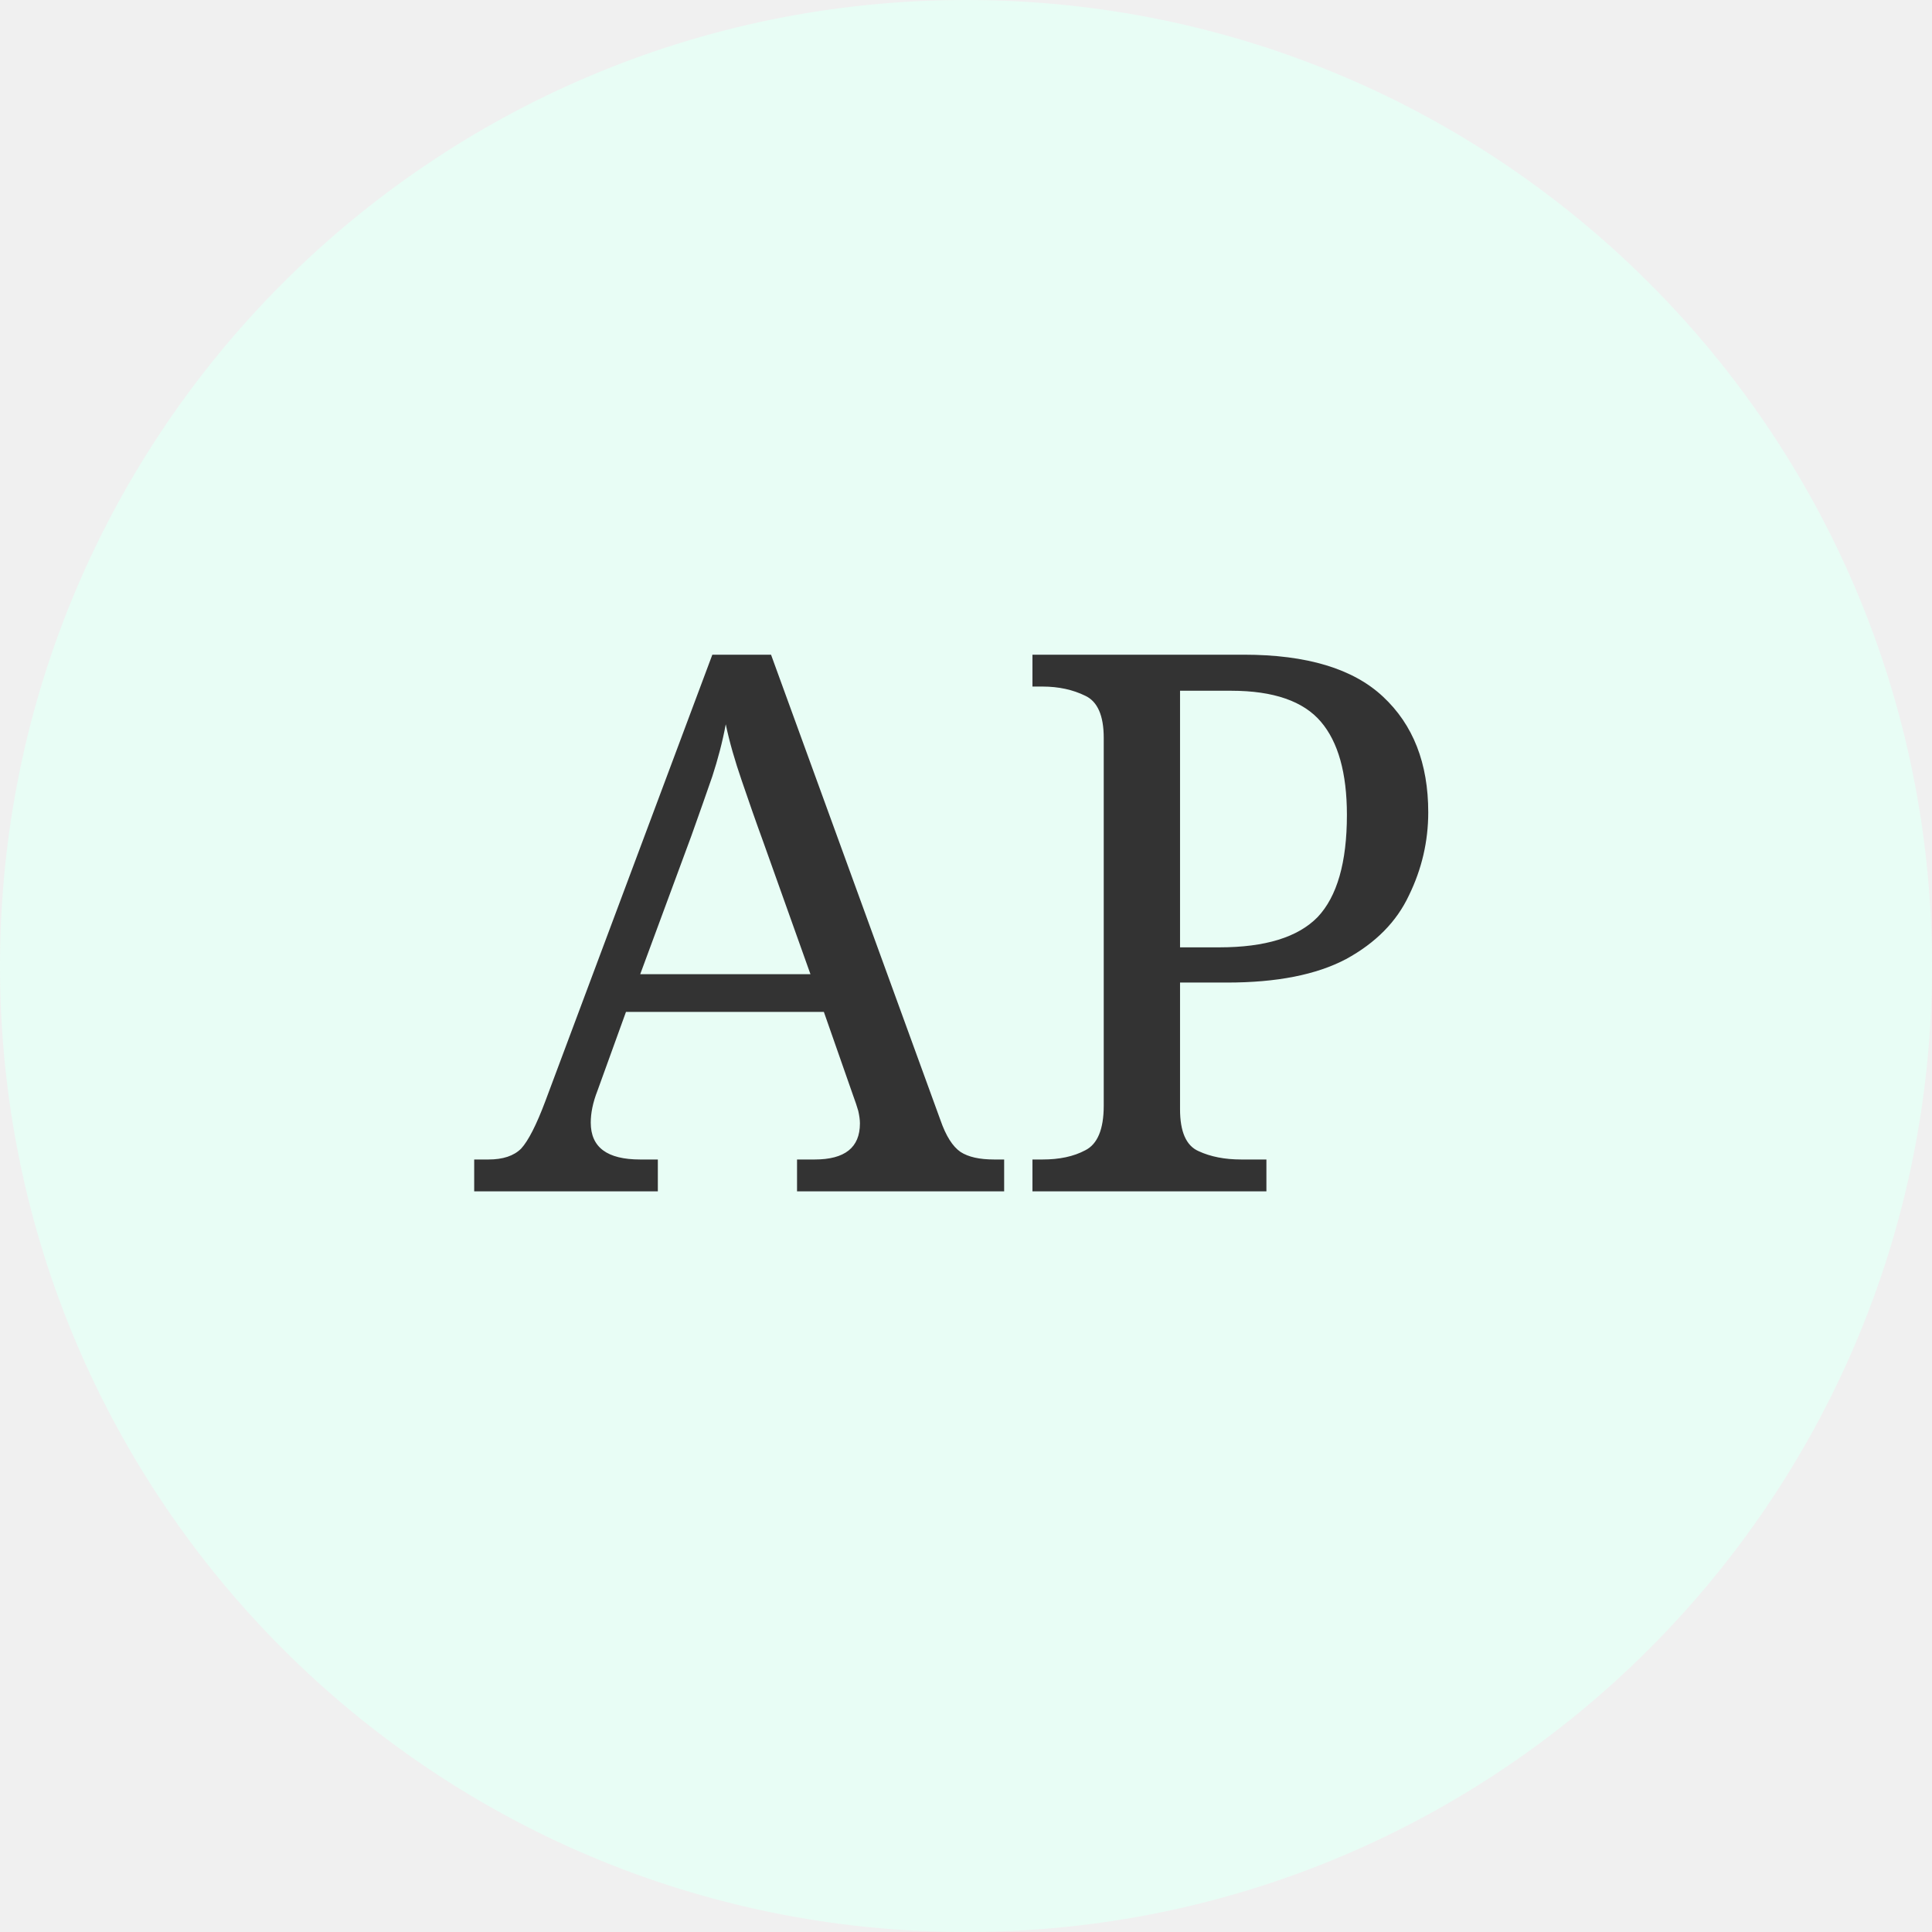
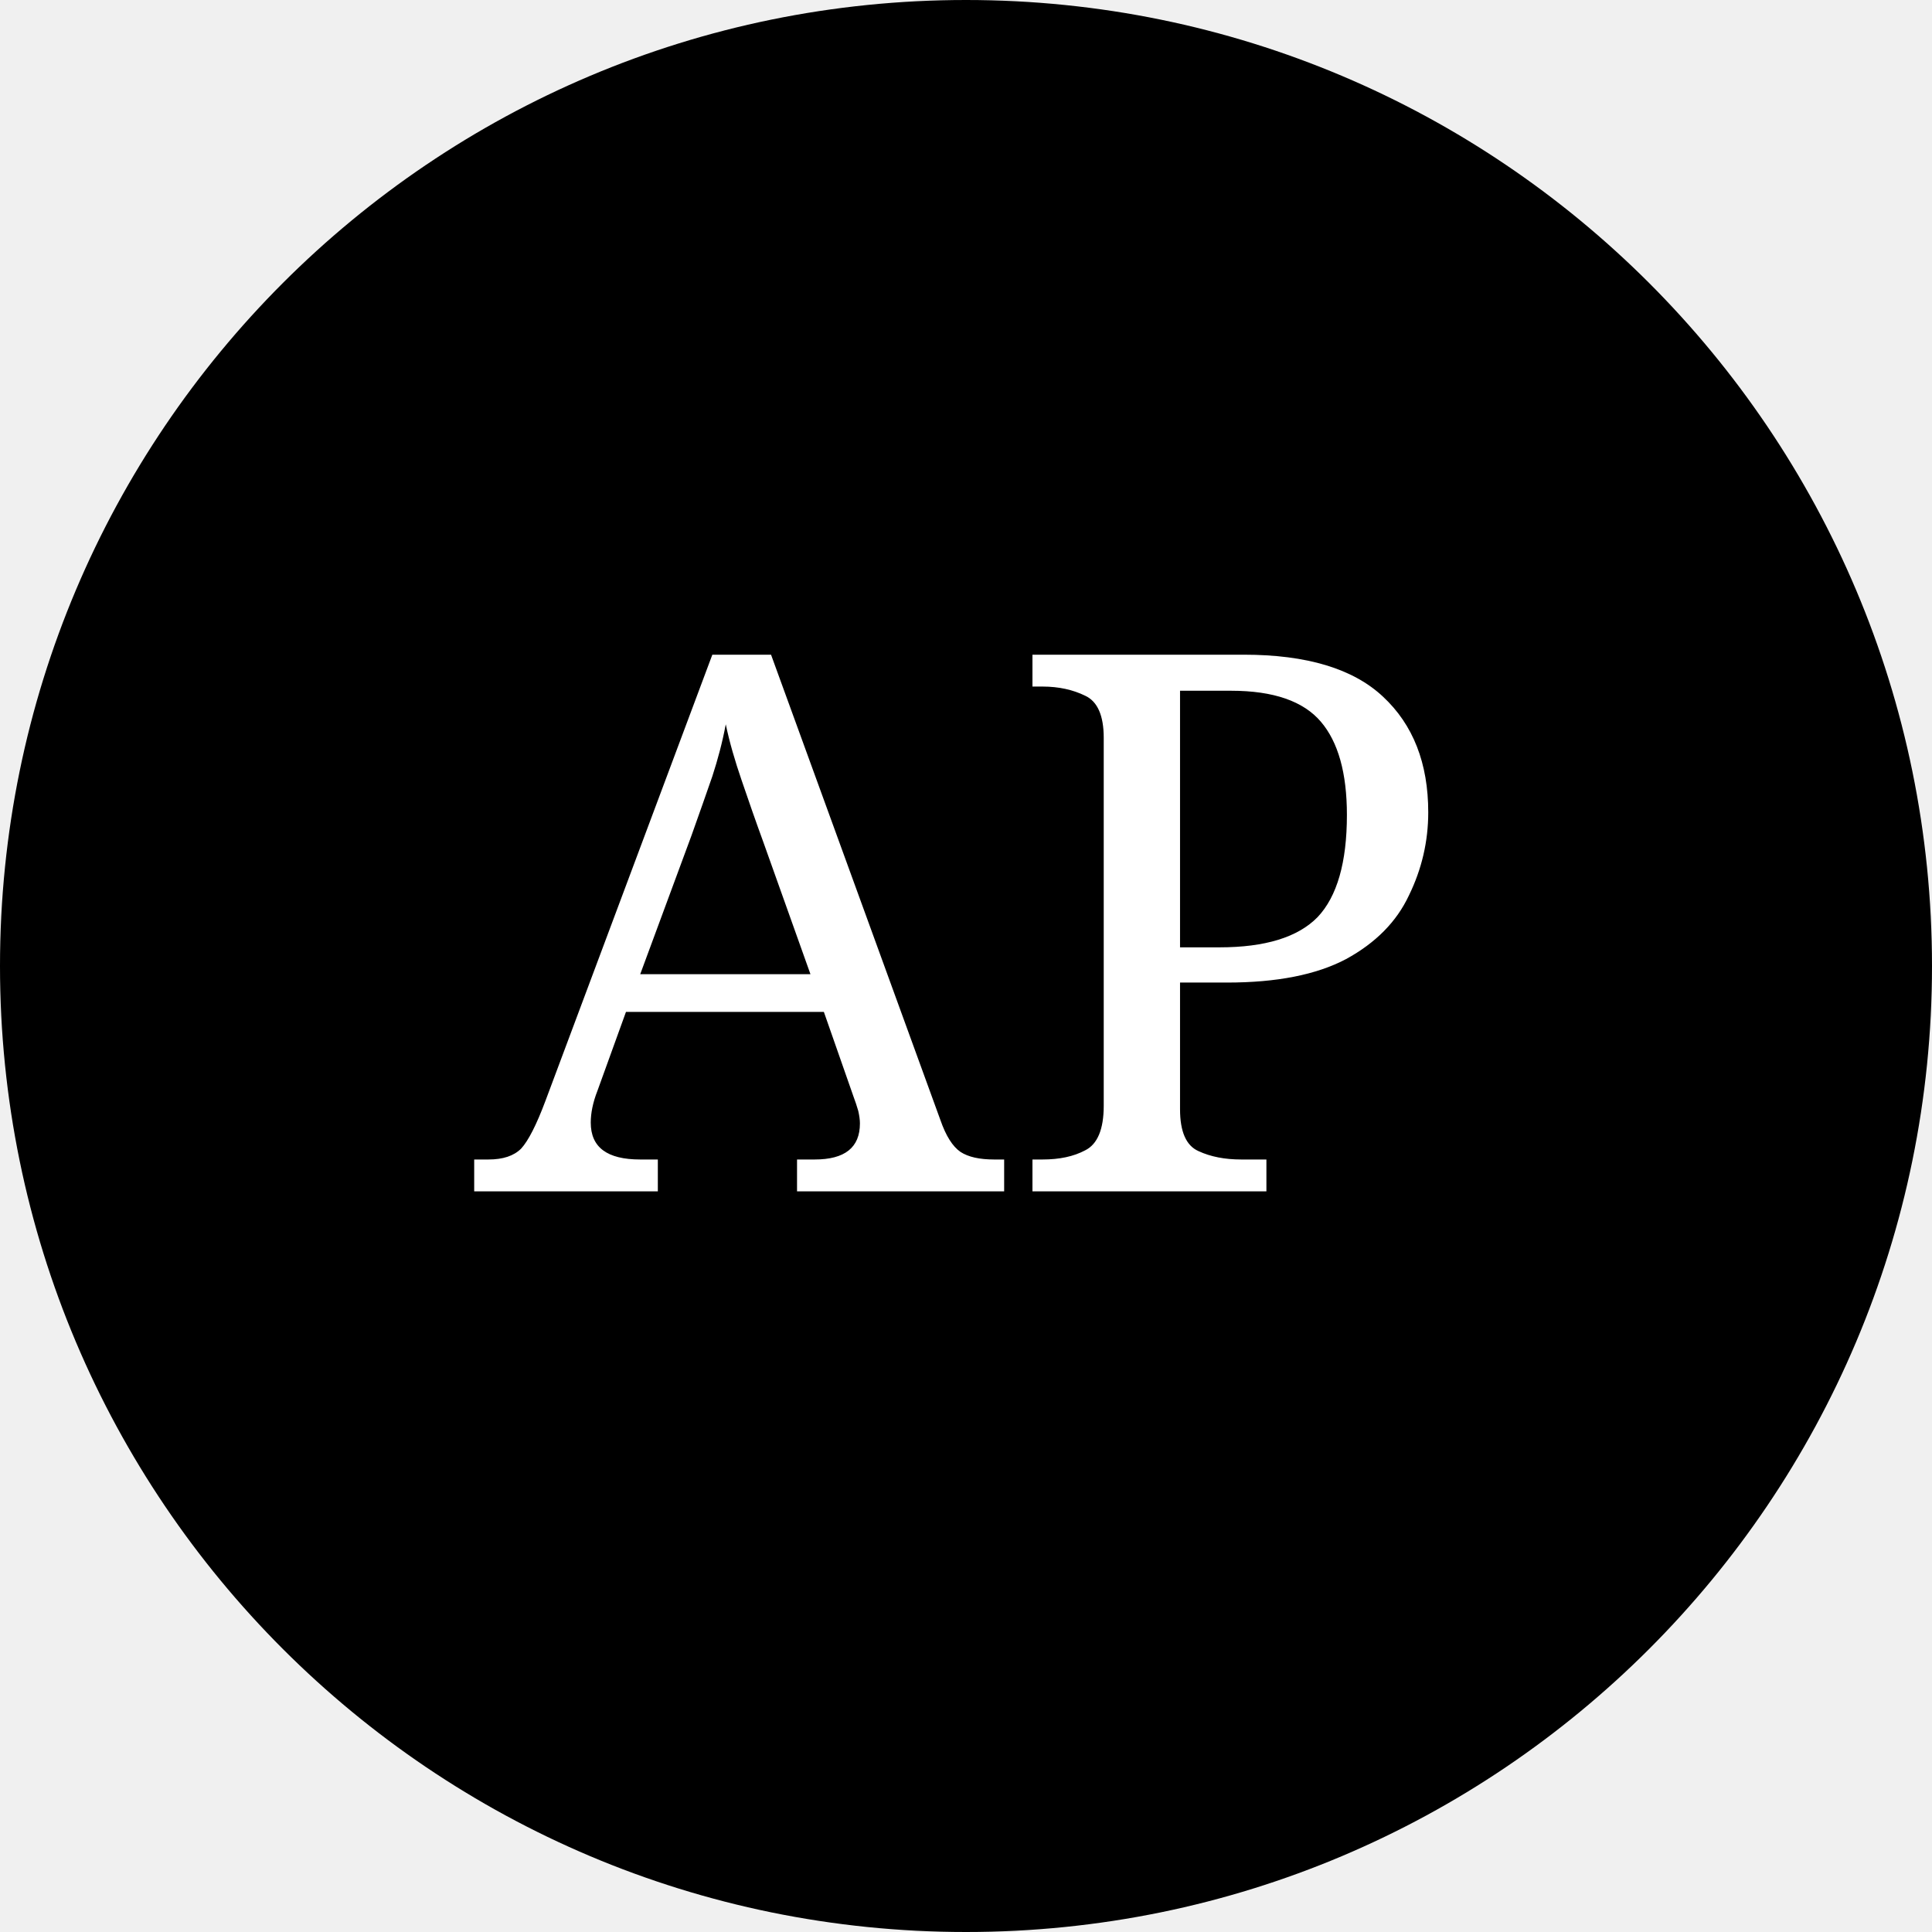
<svg xmlns="http://www.w3.org/2000/svg" xml:space="preserve" style="shape-rendering:geometricPrecision; text-rendering:geometricPrecision; image-rendering:optimizeQuality; fill-rule:evenodd; clip-rule:evenodd" viewBox="0 0 36 36">
  <g id="logo">
-     <circle fill="#e8fdf5" style="stroke-width:0;stroke-miterlimit:10;" cx="18" cy="18" r="18" />
-     <text x="50%" y="50%" fill="#333" text-anchor="middle" font-family="baskerville,serif" font-size="14px" stroke-width="0px" dy=".3em" style="text-transform:lowercase">AP</text>
+     <circle fill="#000" style="stroke-width:0;stroke-miterlimit:10;" cx="18" cy="18" r="18" />
+     <text x="50%" y="50%" fill="#fff" text-anchor="middle" font-family="baskerville,serif" font-size="14px" stroke-width="0px" dy=".3em" style="text-transform:lowercase">AP</text>
  </g>
</svg>
